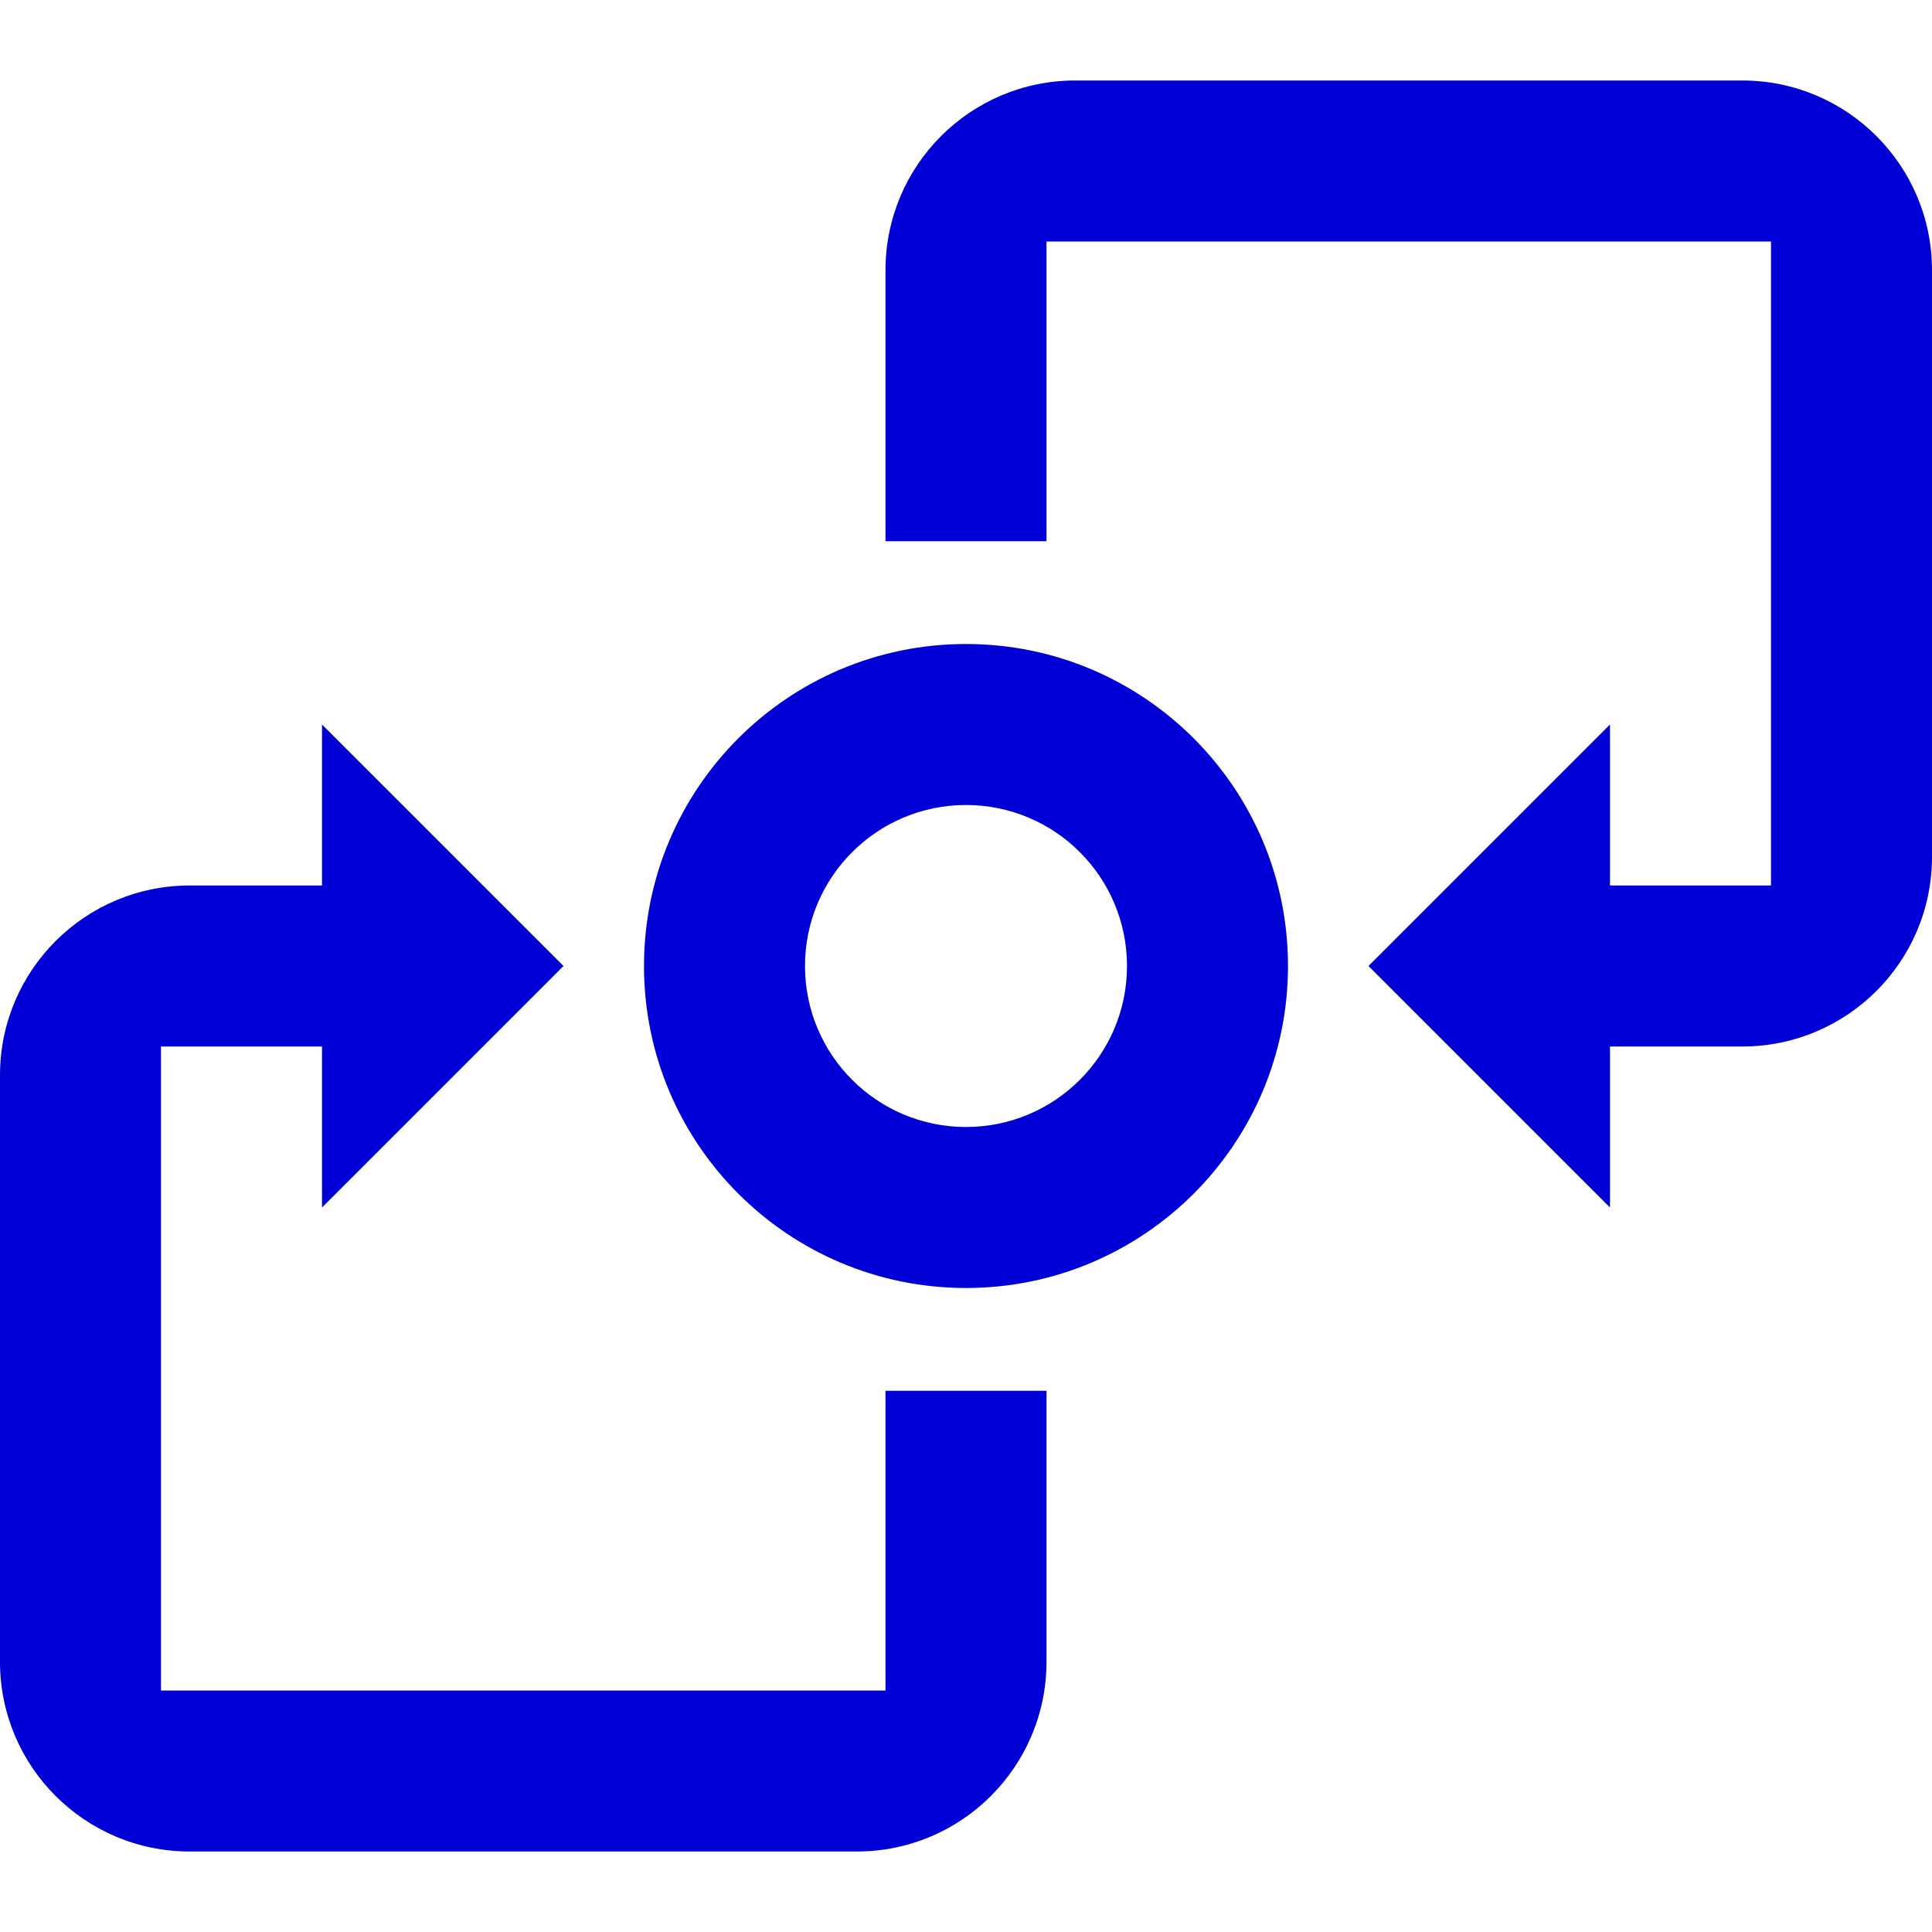
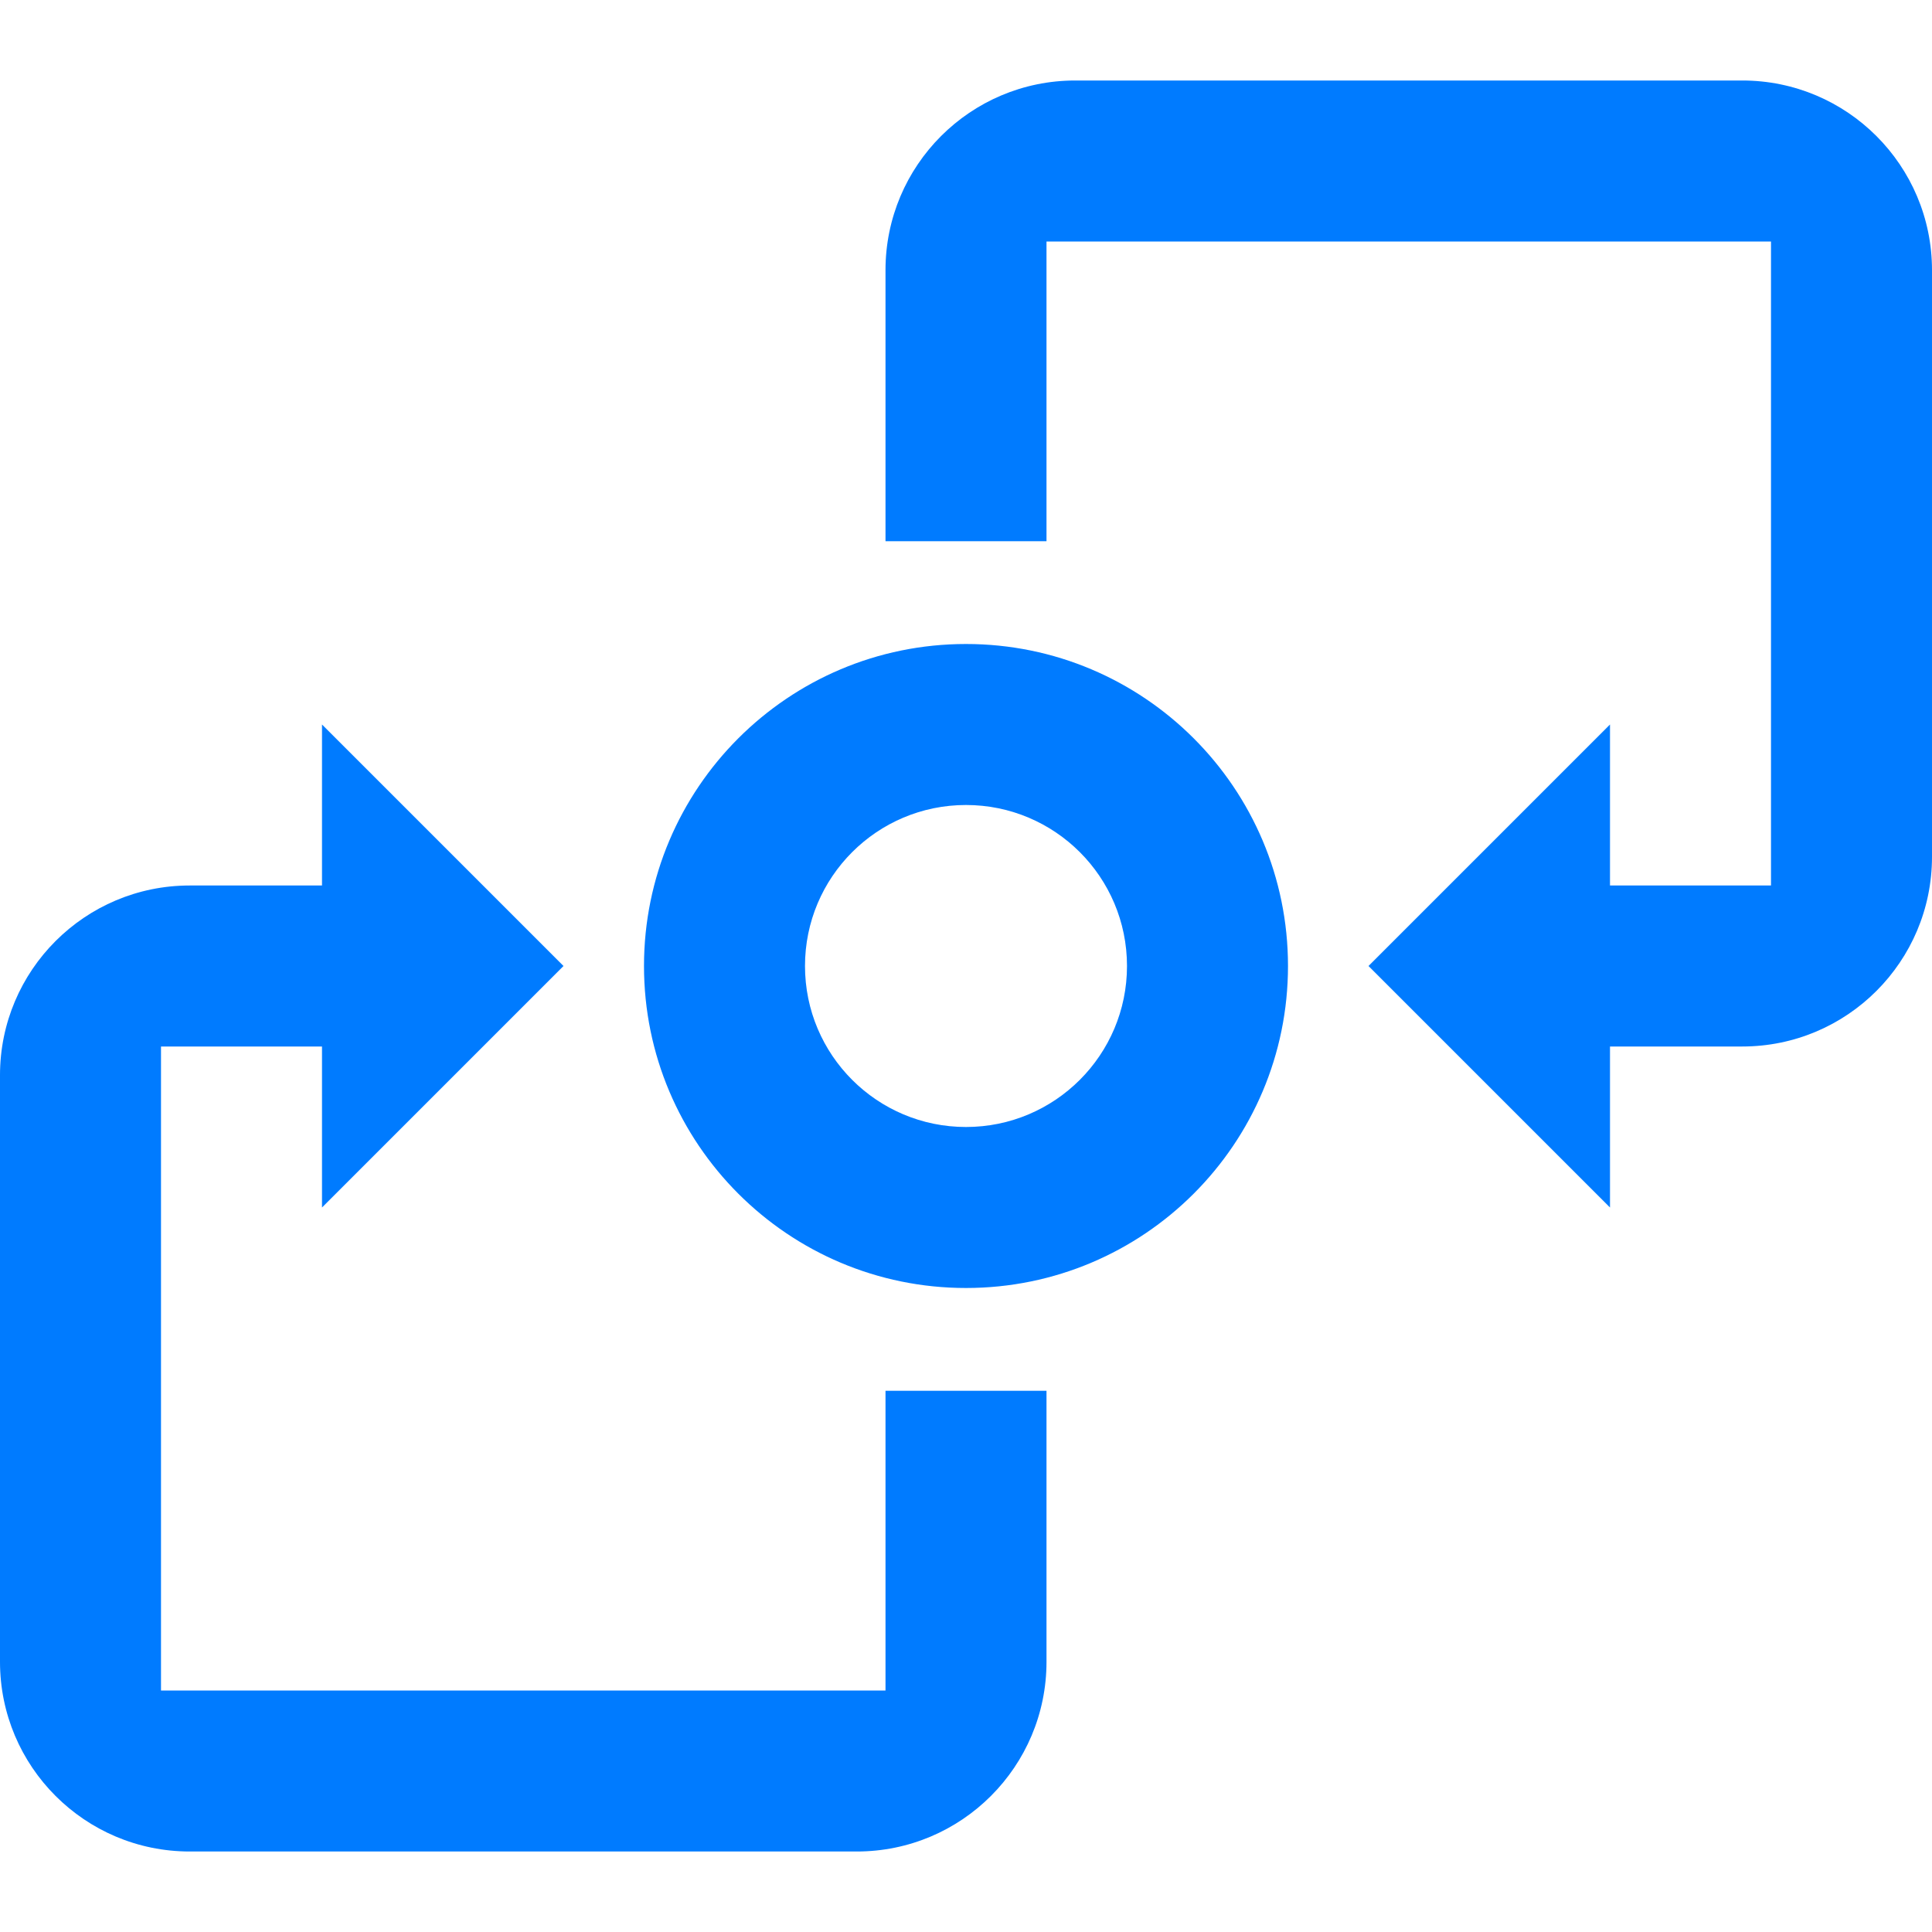
- <svg xmlns="http://www.w3.org/2000/svg" xmlns:ns1="https://boxy-svg.com" fill="#1793D1" height="48" viewBox="0 0 48 48" width="48">
-   <path d="M 8 26 L 8 22 L 8 18 L 14 24 L 8 30 L 8 26 Z" style="fill: rgb(0, 0, 214);" />
-   <path d="M 670 584 m -8 0 a 8 8 0 1 0 16 0 a 8 8 0 1 0 -16 0 Z M 670 584 m -4 0 a 4 4 0 0 1 8 0 a 4 4 0 0 1 -8 0 Z" transform="matrix(1, -0.00003, 0.00003, 1, -646.0176, -559.9799)" style="fill: rgb(0, 0, 214);" ns1:shape="ring 670 584 4 4 8 8 1@eae46767" />
-   <path d="M 34 22 L 34 26 L 34 30 L 40 24 L 34 18 L 34 22 Z" style="fill: rgb(0, 0, 214);" transform="matrix(-1, 0, 0, -1, 74, 48)" />
-   <path d="M 26 41.287 C 26 43.89 23.89 46 21.287 46 L 4.713 46 C 2.11 46 0 43.89 0 41.287 L 0 26.713 C 0 24.11 2.11 22 4.713 22 L 11.446 22 L 11.446 26 L 4 26 L 4 42 L 22 42 L 22 34.554 L 26 34.554 Z" style="fill: rgb(0, 0, 214);" />
-   <path d="M 48 21.287 C 48 23.89 45.89 26 43.287 26 L 26.713 26 C 24.11 26 22 23.89 22 21.287 L 22 6.713 C 22 4.11 24.11 2 26.713 2 L 33.446 2 L 33.446 6 L 26 6 L 26 22 L 44 22 L 44 14.554 L 48 14.554 Z" style="fill: rgb(0, 0, 214);" transform="matrix(-1, 0, 0, -1, 70, 28)" />
+ <svg xmlns="http://www.w3.org/2000/svg" xmlns:ns1="https://boxy-svg.com" fill="#1793D1" height="64" viewBox="0 0 48 48" width="64">
+   <path d="M 8 26 L 8 22 L 8 18 L 14 24 L 8 30 L 8 26 Z" style="fill: rgb(0, 123, 255);" />
+   <path d="M 670 584 m -8 0 a 8 8 0 1 0 16 0 a 8 8 0 1 0 -16 0 Z M 670 584 m -4 0 a 4 4 0 0 1 8 0 a 4 4 0 0 1 -8 0 Z" transform="matrix(1, -0.00003, 0.00003, 1, -646.0176, -559.9799)" style="fill: rgb(0, 123, 255);" ns1:shape="ring 670 584 4 4 8 8 1@eae46767" />
+   <path d="M 34 22 L 34 26 L 34 30 L 40 24 L 34 18 L 34 22 Z" style="fill: rgb(0, 123, 255);" transform="matrix(-1, 0, 0, -1, 74, 48)" />
+   <path d="M 26 41.287 C 26 43.89 23.89 46 21.287 46 L 4.713 46 C 2.11 46 0 43.89 0 41.287 L 0 26.713 C 0 24.11 2.11 22 4.713 22 L 11.446 22 L 11.446 26 L 4 26 L 4 42 L 22 42 L 22 34.554 L 26 34.554 Z" style="fill: rgb(0, 123, 255);" />
+   <path d="M 48 21.287 C 48 23.89 45.89 26 43.287 26 L 26.713 26 C 24.11 26 22 23.89 22 21.287 L 22 6.713 C 22 4.11 24.11 2 26.713 2 L 33.446 2 L 33.446 6 L 26 6 L 26 22 L 44 22 L 44 14.554 L 48 14.554 Z" style="fill: rgb(0, 123, 255);" transform="matrix(-1, 0, 0, -1, 70, 28)" />
</svg>
